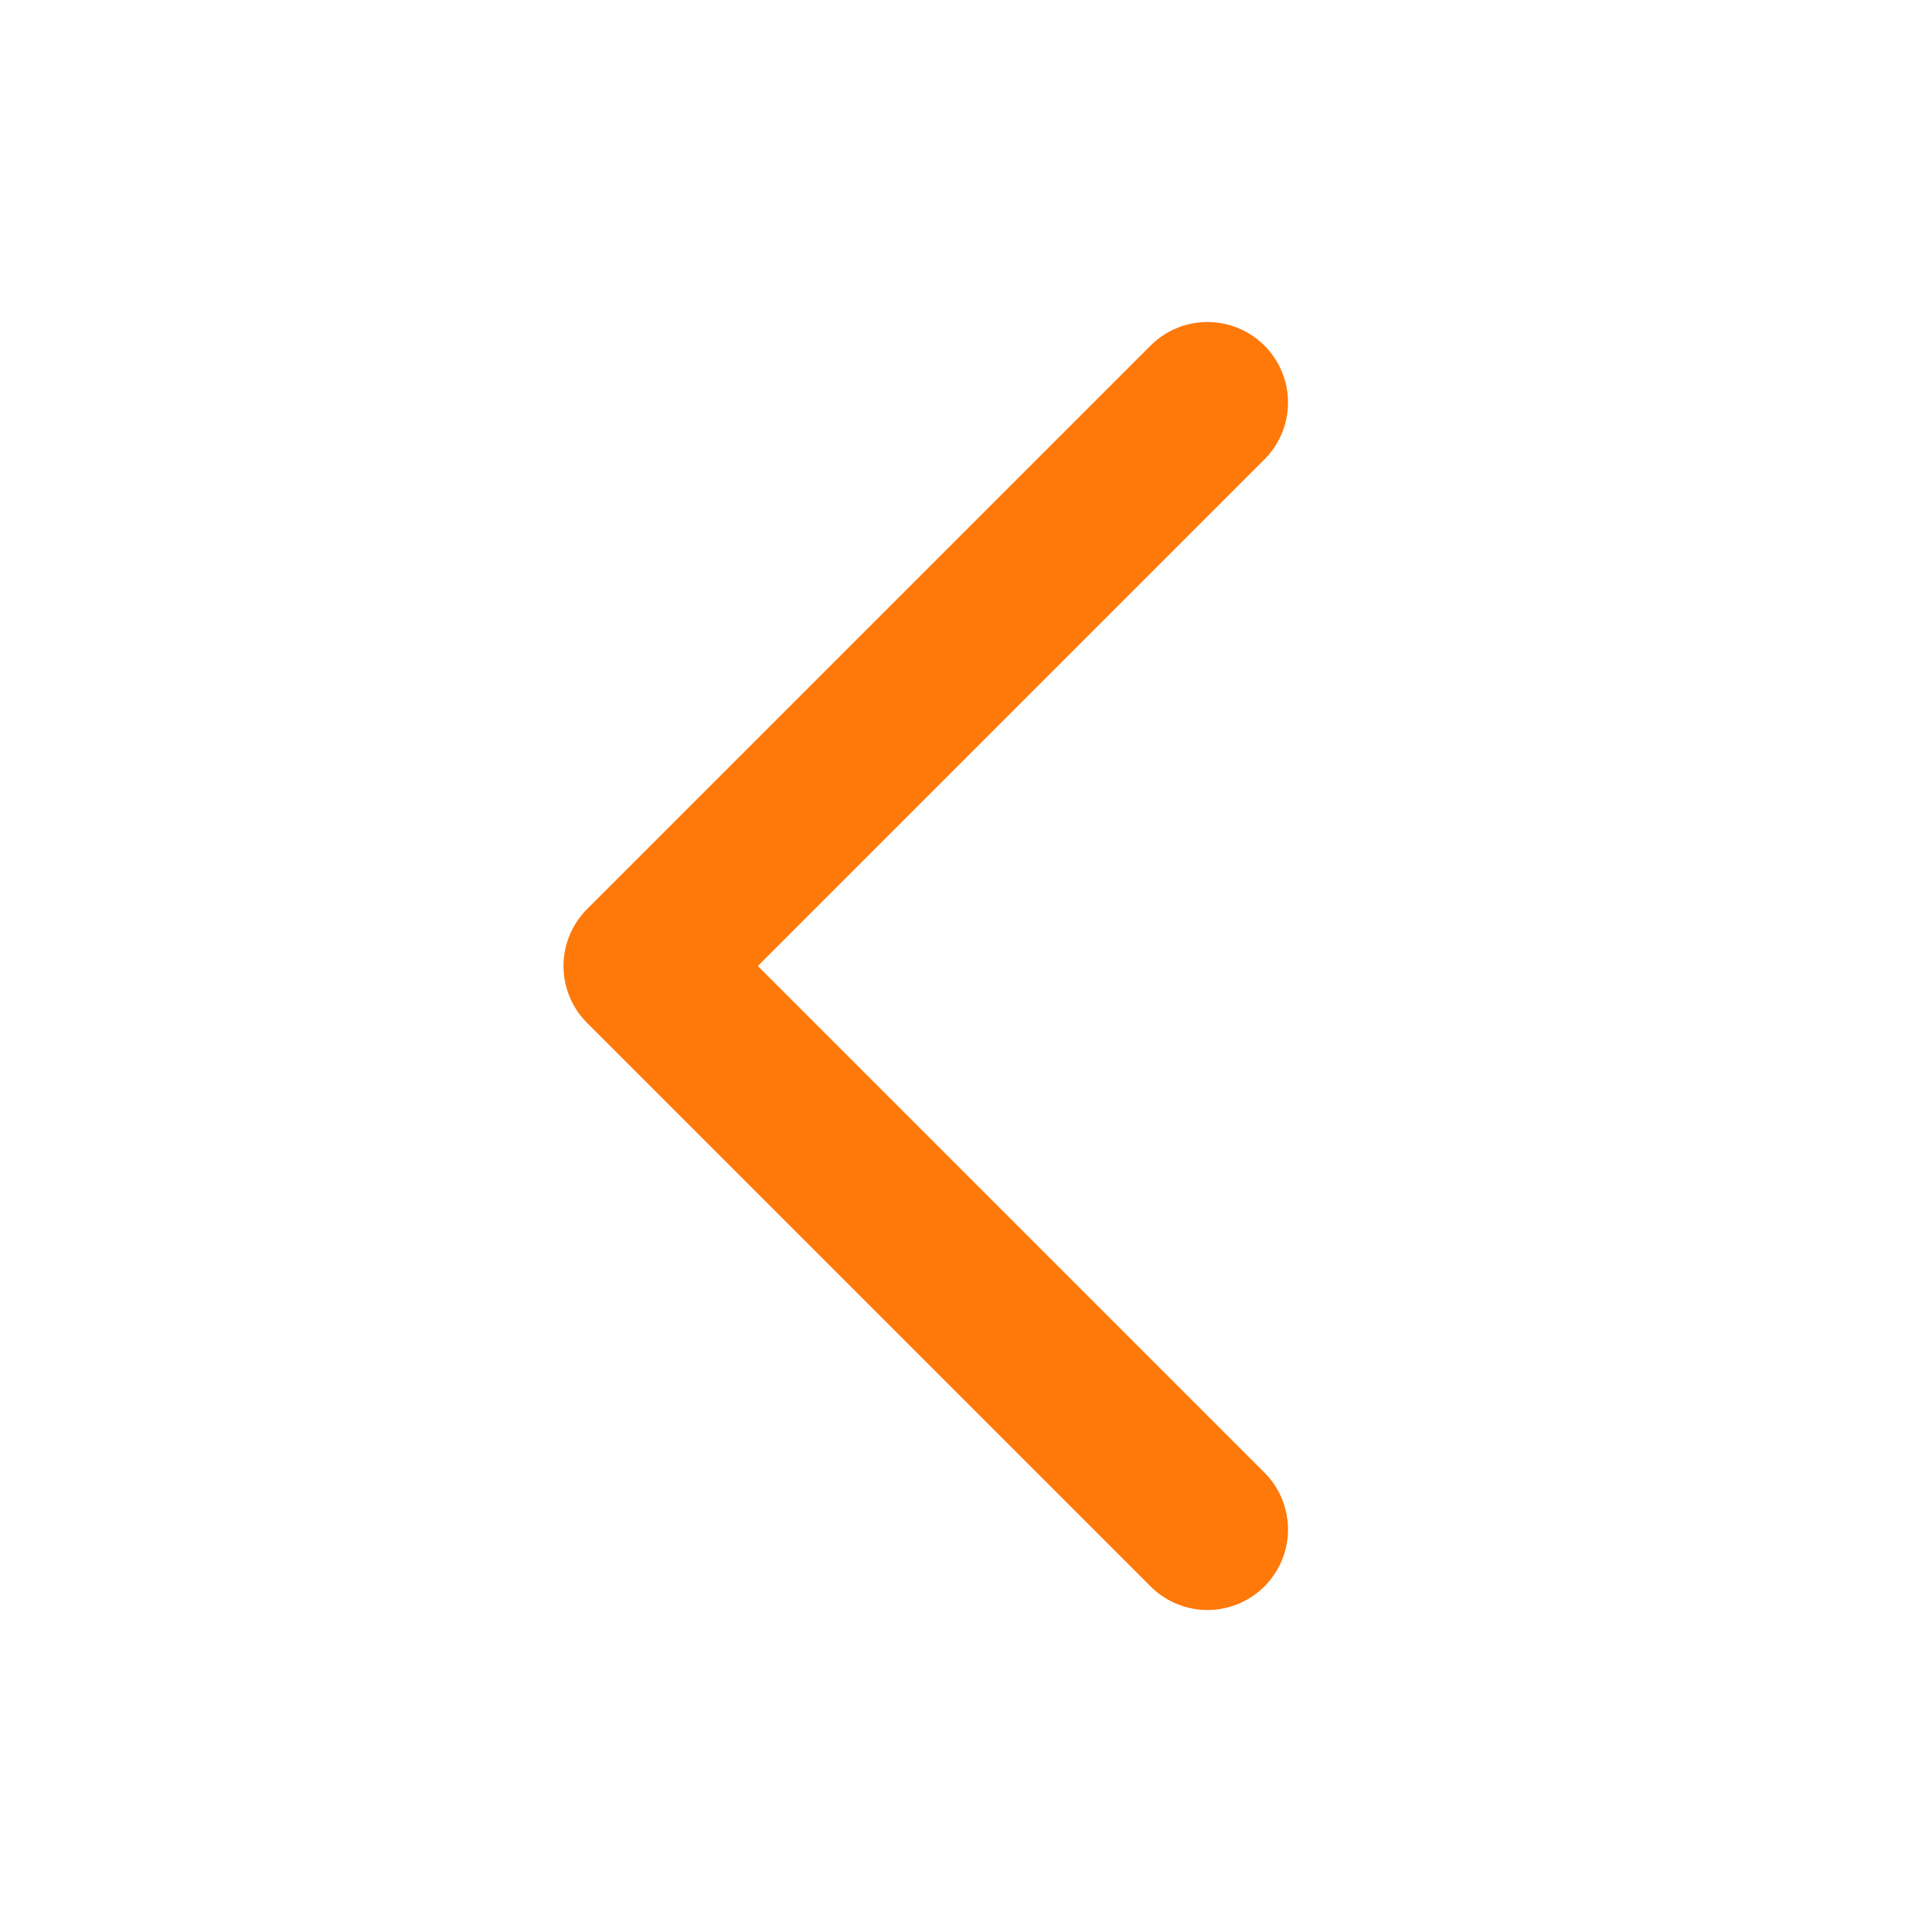
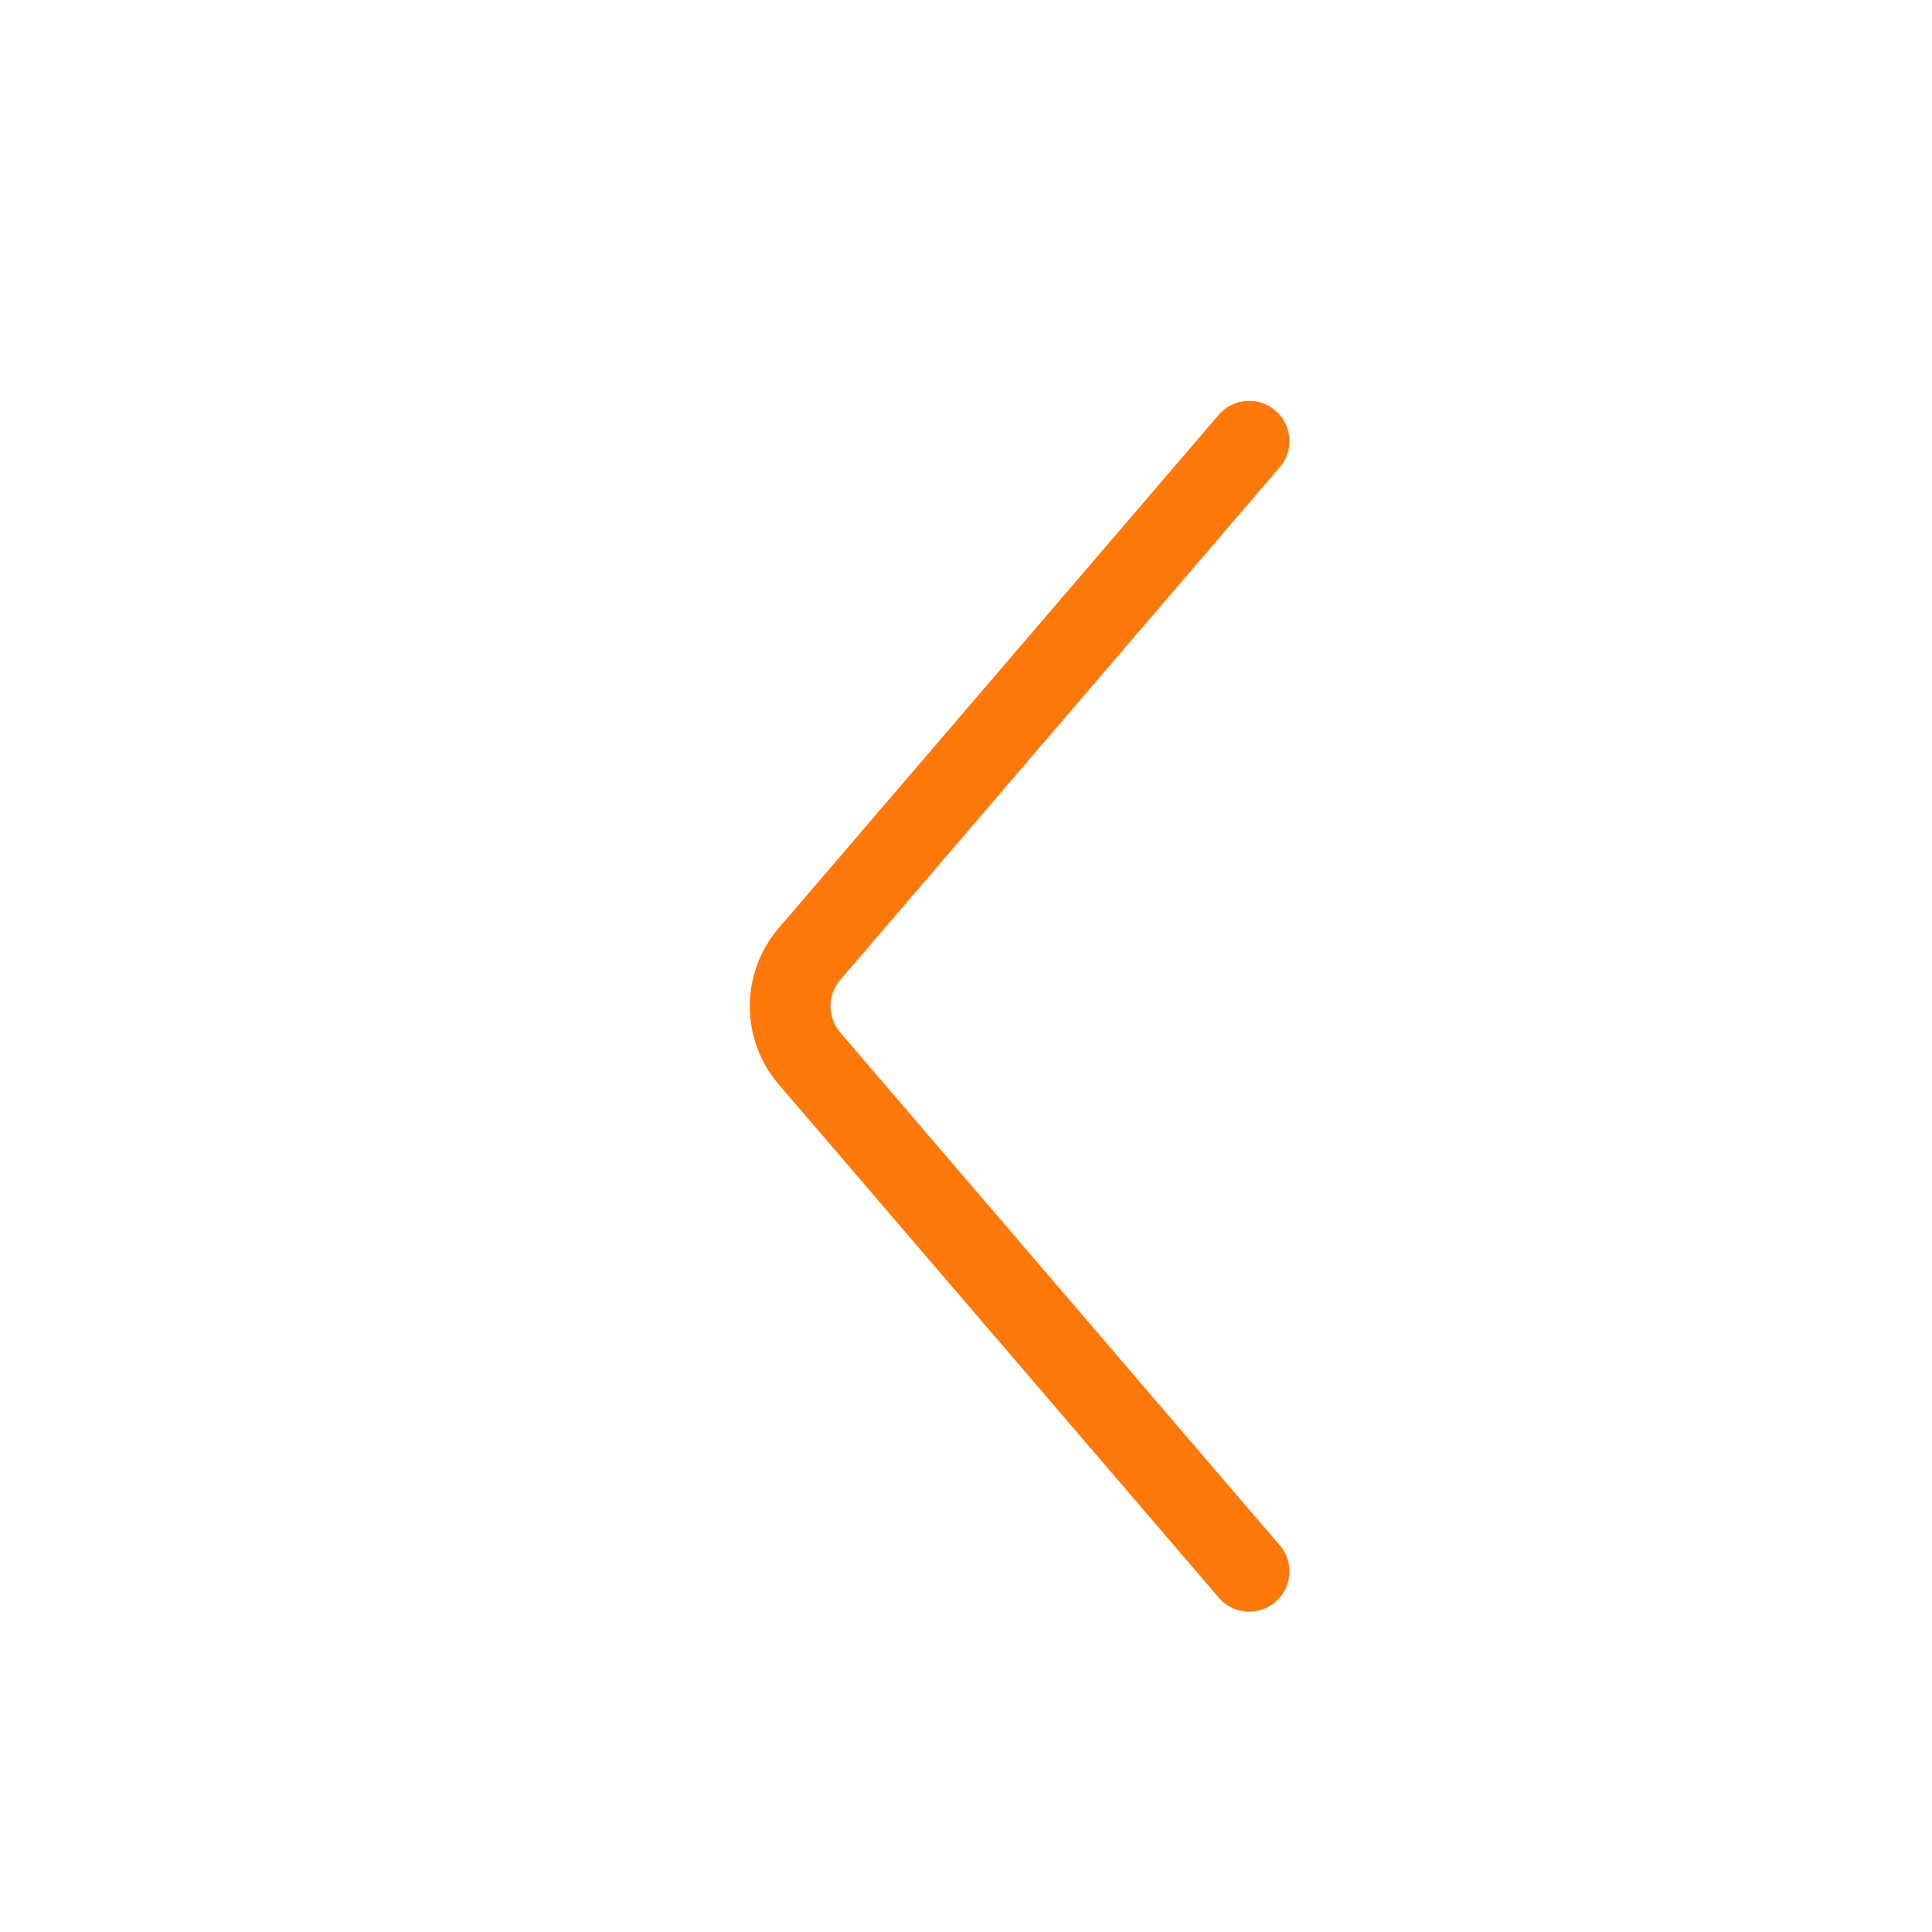
- <svg xmlns="http://www.w3.org/2000/svg" width="800px" height="800px" viewBox="0 0 24 24" fill="none">
-   <g id="Arrow / Chevron_Left">
-     <path id="Vector" d="M15 19L8 12L15 5" stroke="#ff780a" stroke-width="2" stroke-linecap="round" stroke-linejoin="round" />
-   </g>
+ <svg xmlns="http://www.w3.org/2000/svg" data-name="Layer 1" viewBox="0 0 24 24">
+   <path fill="#ff780a" d="M10.437 12.174a.5.5 0 0 0 0 .651l5.442 6.35a.5.5 0 1 1-.758.65l-5.443-6.349a1.491 1.491 0 0 1 0-1.952l5.443-6.349a.5.5 0 1 1 .758.65Z" />
</svg>
